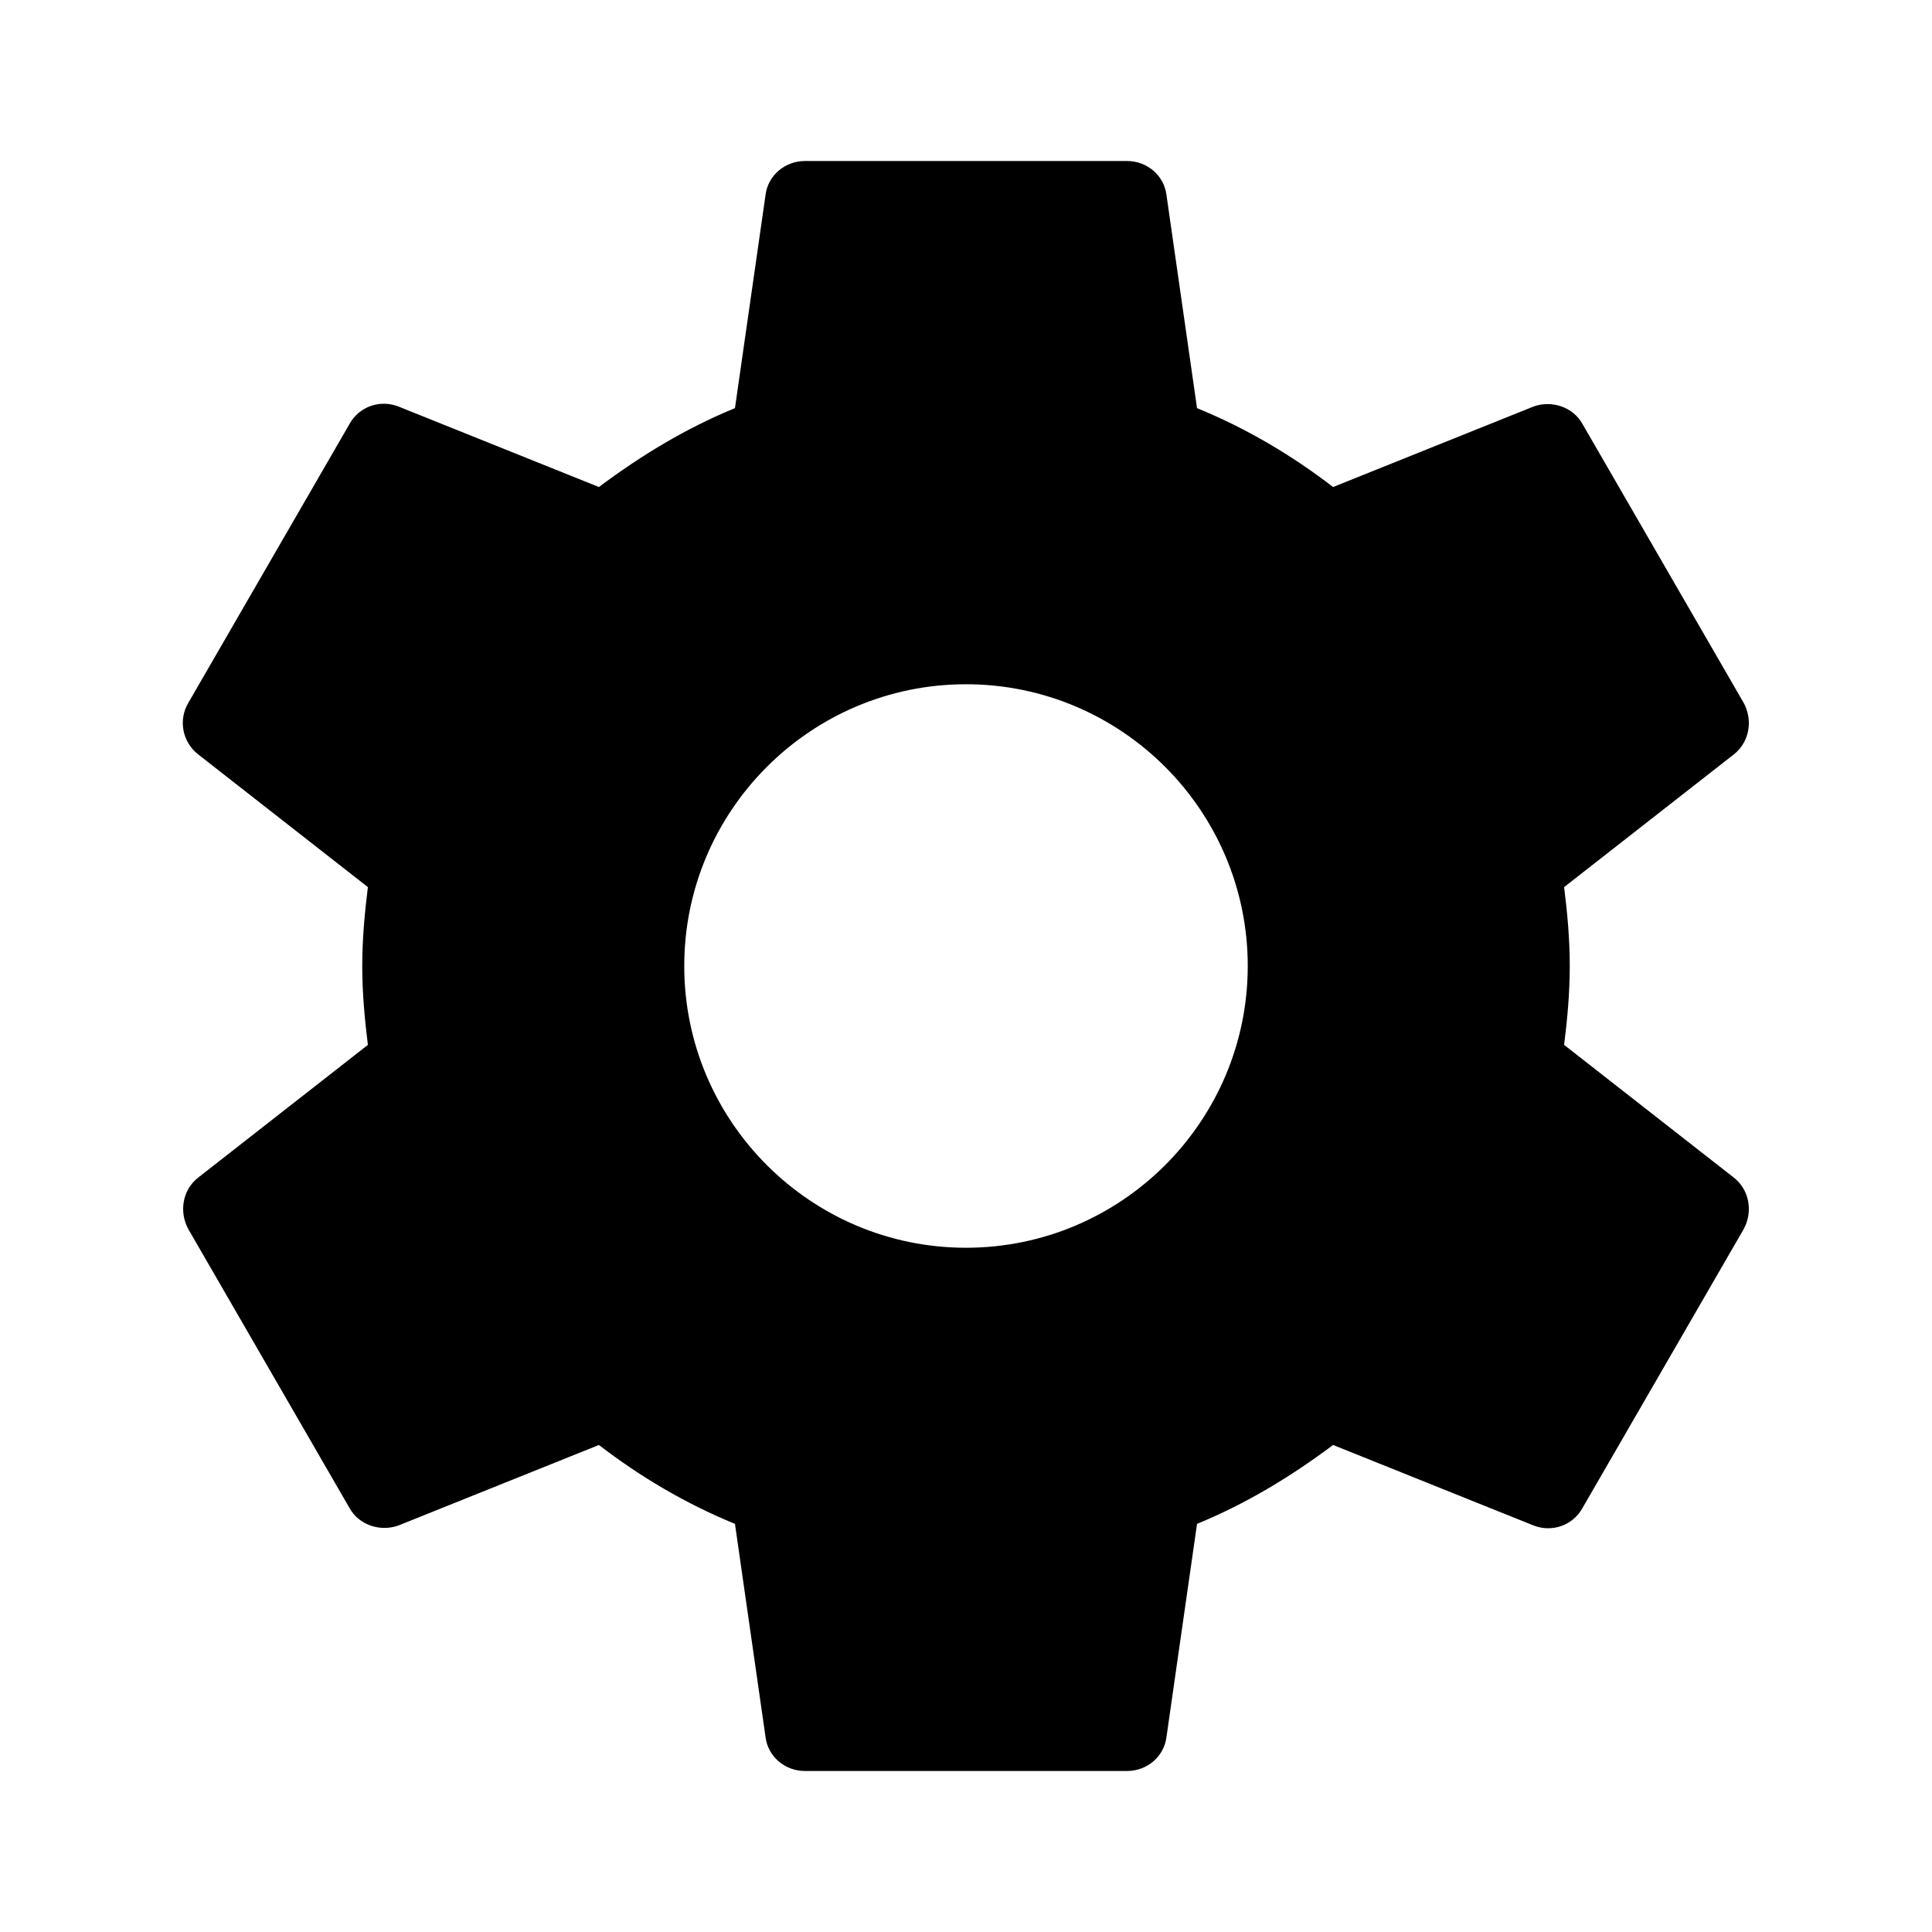
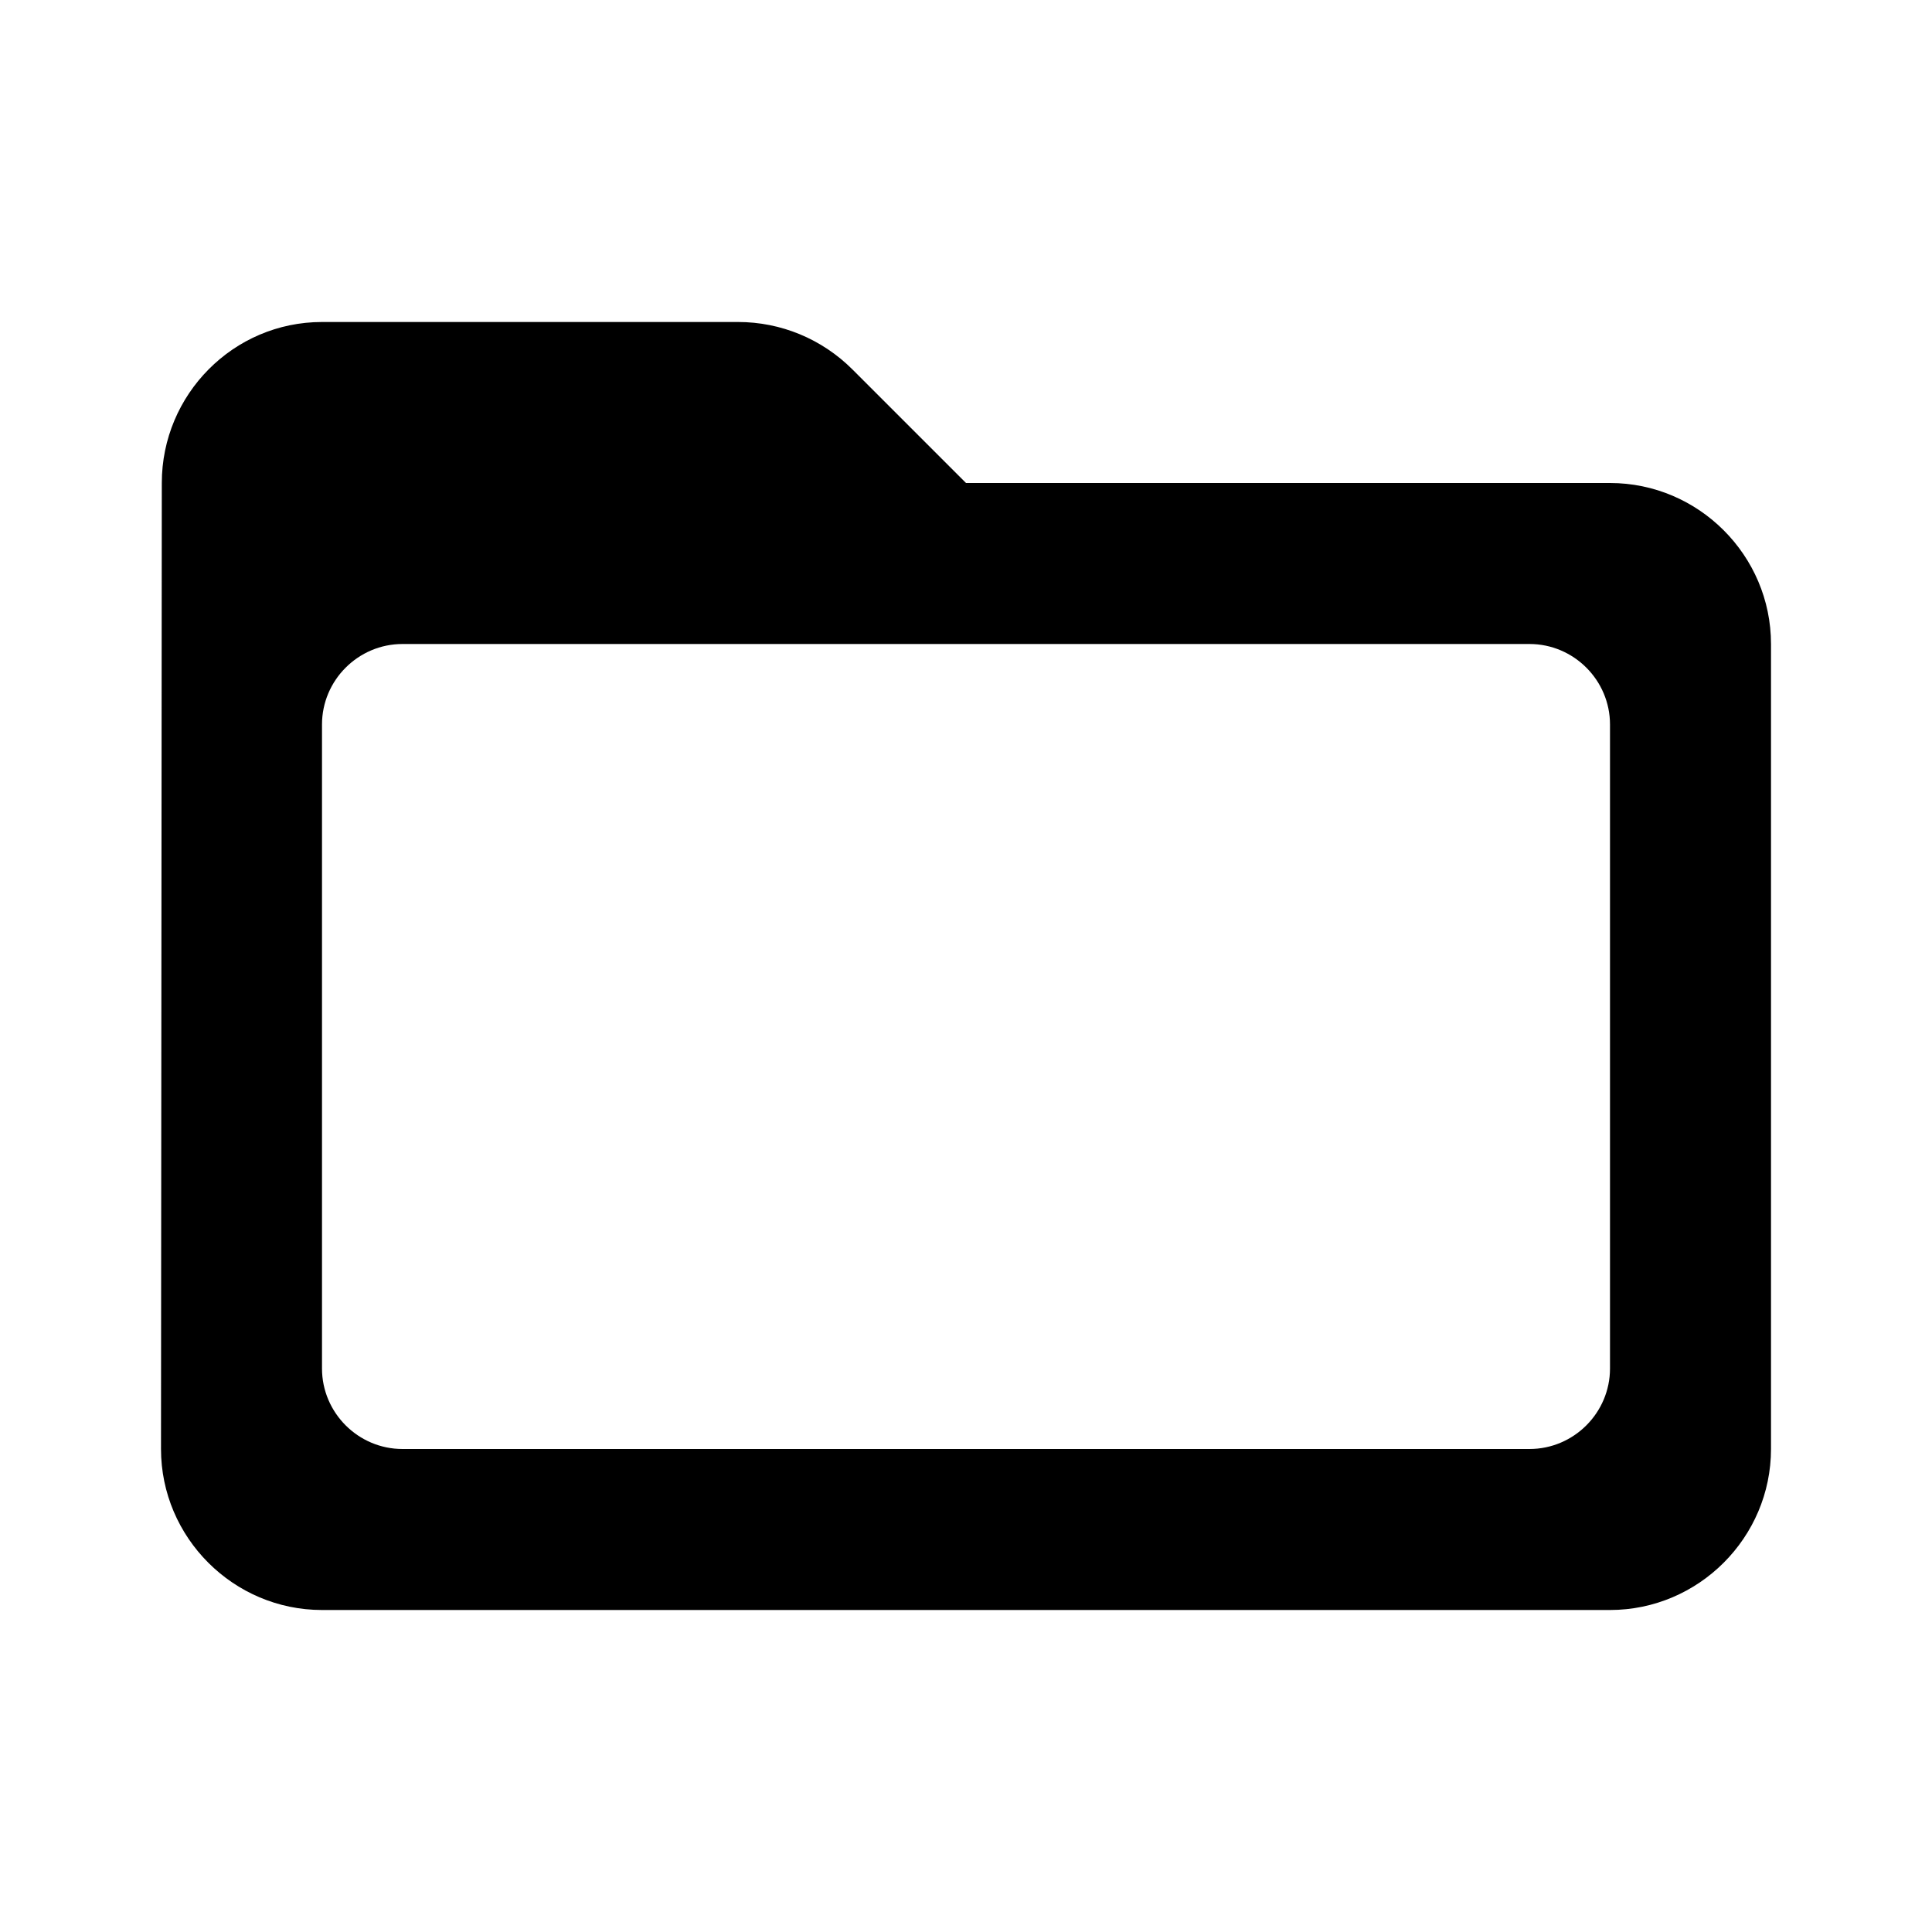
<svg xmlns="http://www.w3.org/2000/svg" height="24" viewBox="0 0 24 24" width="24">
-   <path d="M19.43 12.98c.04-.32.07-.64.07-.98s-.03-.66-.07-.98l2.11-1.65c.19-.15.24-.42.12-.64l-2-3.46c-.12-.22-.39-.3-.61-.22l-2.49 1c-.52-.4-1.08-.73-1.69-.98l-.38-2.65C14.46 2.18 14.25 2 14 2h-4c-.25 0-.46.18-.49.42l-.38 2.65c-.61.25-1.17.59-1.69.98l-2.49-1c-.23-.09-.49 0-.61.22l-2 3.46c-.13.22-.07.49.12.64l2.11 1.65c-.04.32-.07.65-.07.98s.03.66.07.98l-2.11 1.65c-.19.15-.24.42-.12.64l2 3.46c.12.22.39.3.61.22l2.49-1c.52.4 1.08.73 1.69.98l.38 2.65c.03.24.24.42.49.42h4c.25 0 .46-.18.49-.42l.38-2.65c.61-.25 1.17-.59 1.69-.98l2.49 1c.23.09.49 0 .61-.22l2-3.46c.12-.22.07-.49-.12-.64l-2.11-1.65zM12 15.5c-1.93 0-3.5-1.57-3.5-3.5s1.57-3.5 3.5-3.5 3.5 1.57 3.5 3.5-1.57 3.5-3.5 3.5z" />
+   <path d="M20 6h-8l-1.41-1.41C10.21 4.21 9.7 4 9.17 4H4c-1.1 0-1.99.9-1.99 2L2 18c0 1.1.9 2 2 2h16c1.1 0 2-.9 2-2V8c0-1.1-.9-2-2-2zm-1 12H5c-.55 0-1-.45-1-1V9c0-.55.45-1 1-1h14c.55 0 1 .45 1 1v8c0 .55-.45 1-1 1z" />
</svg>
